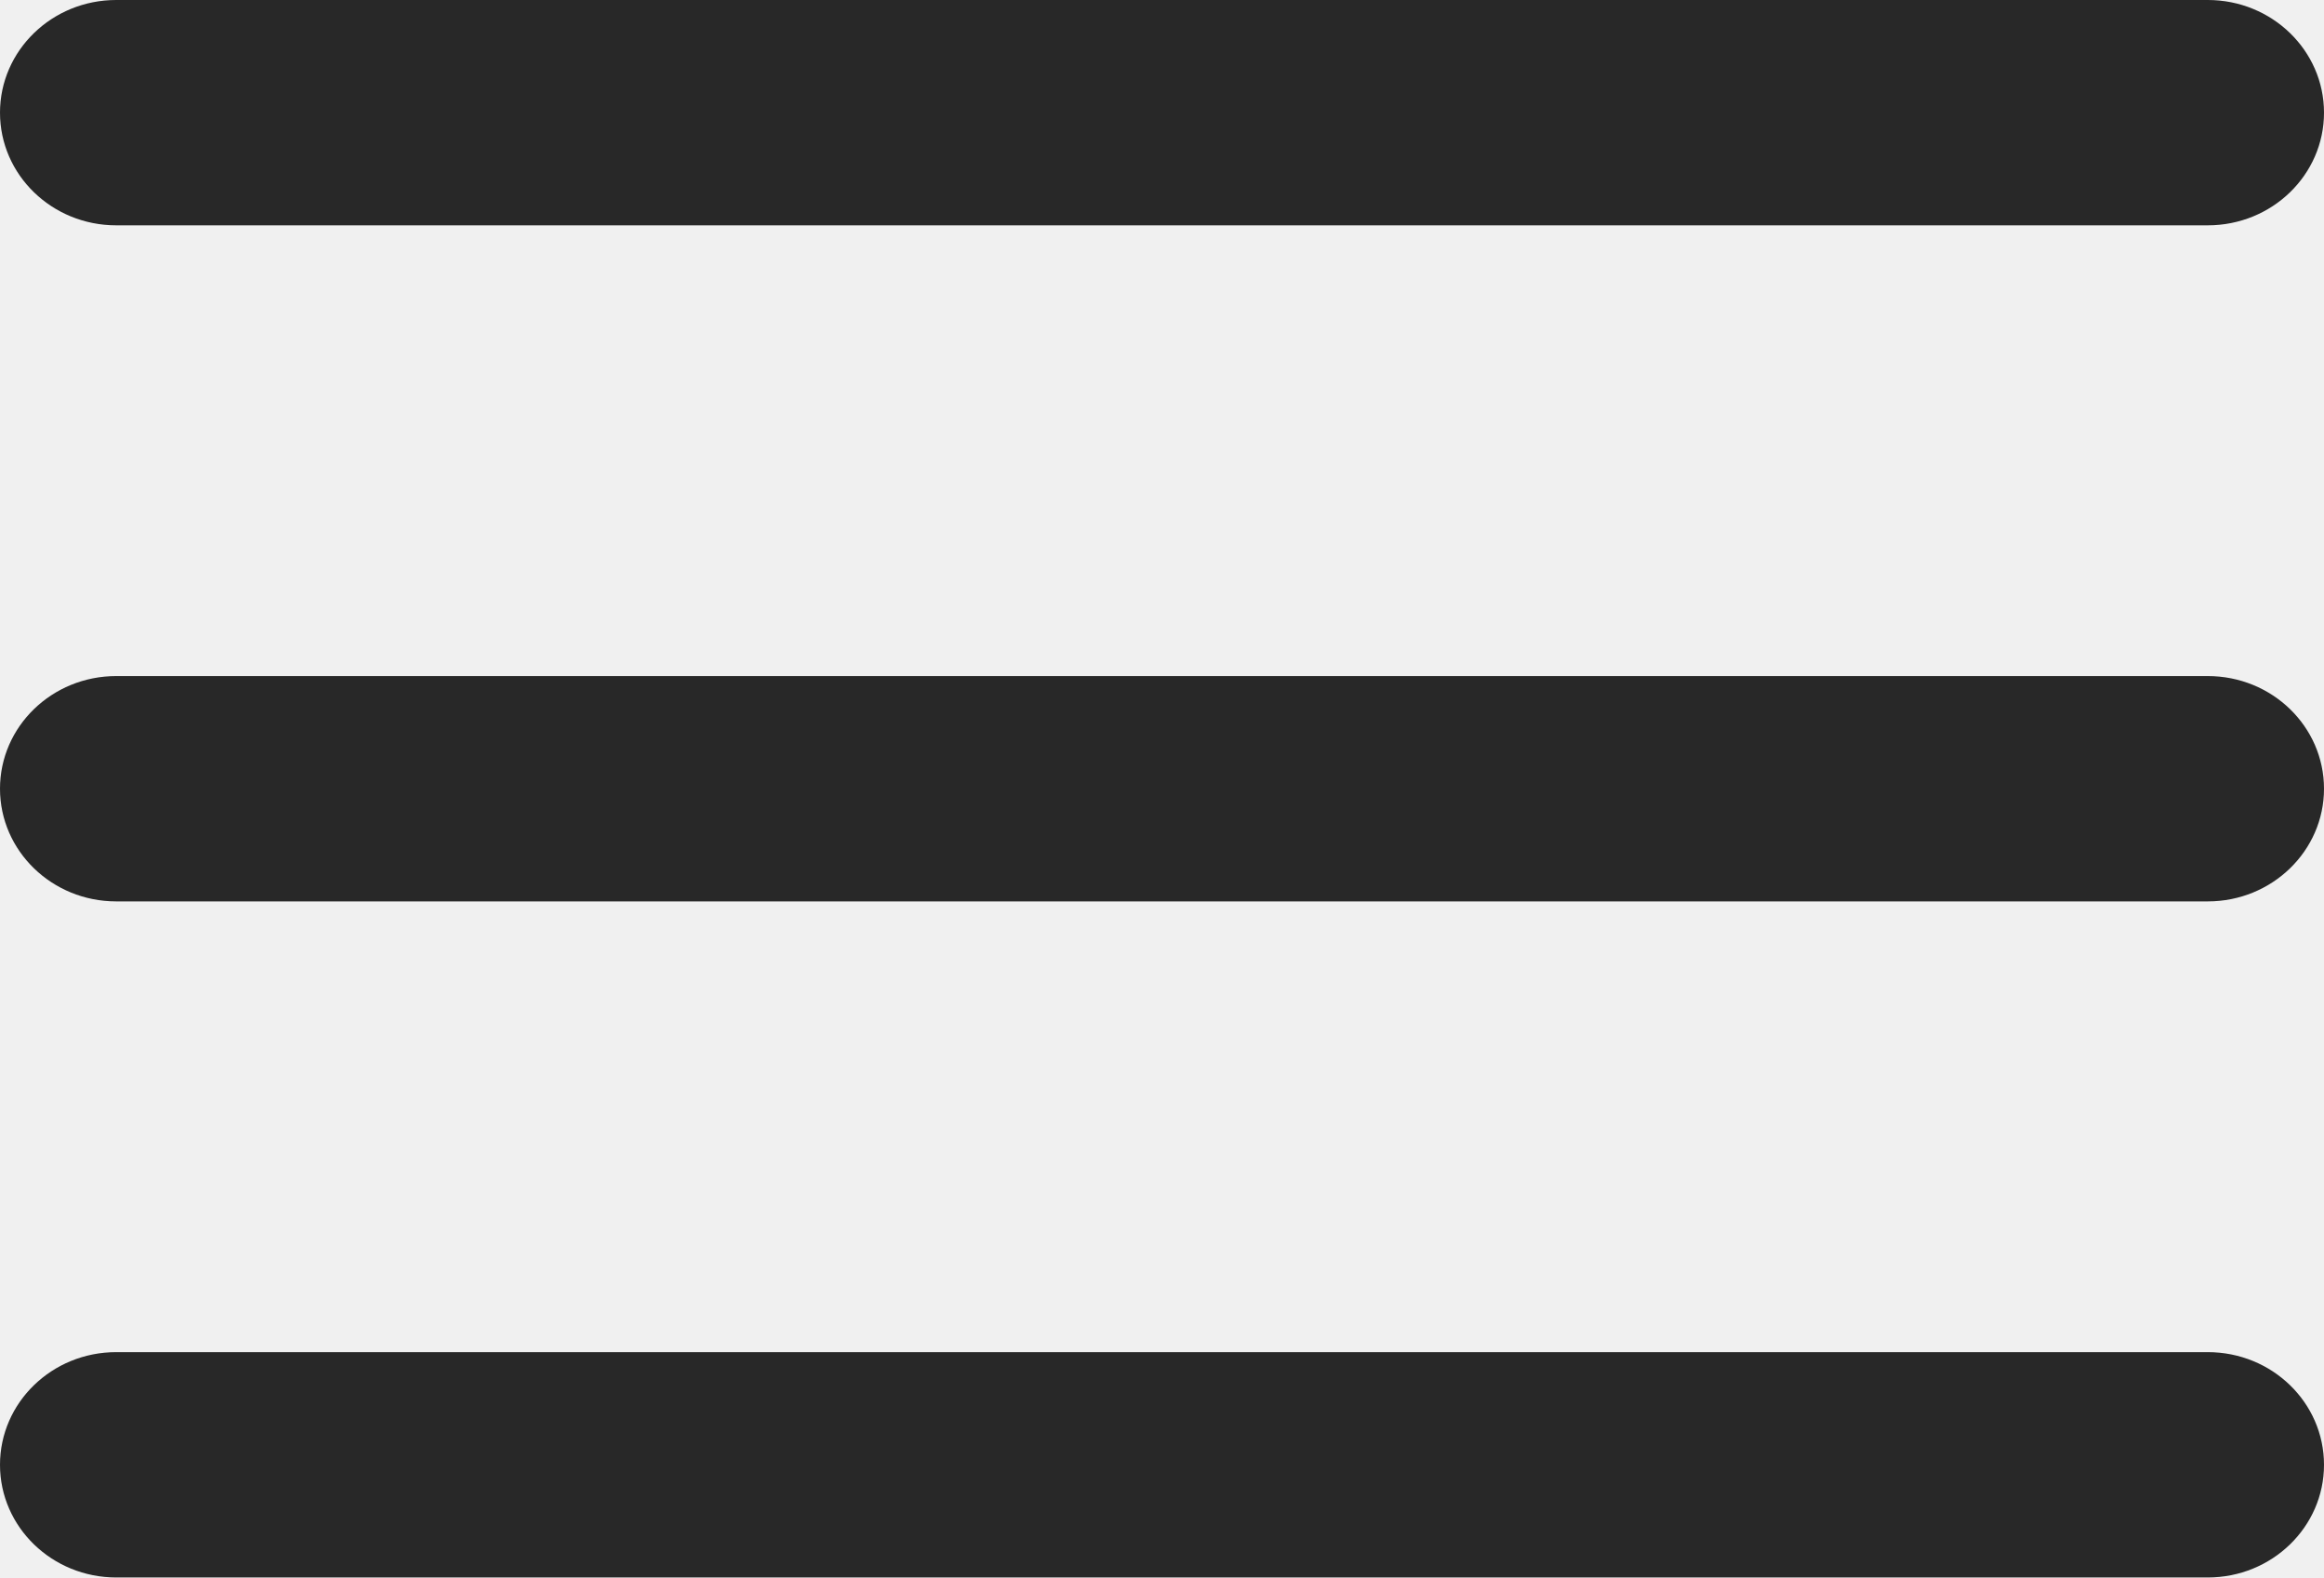
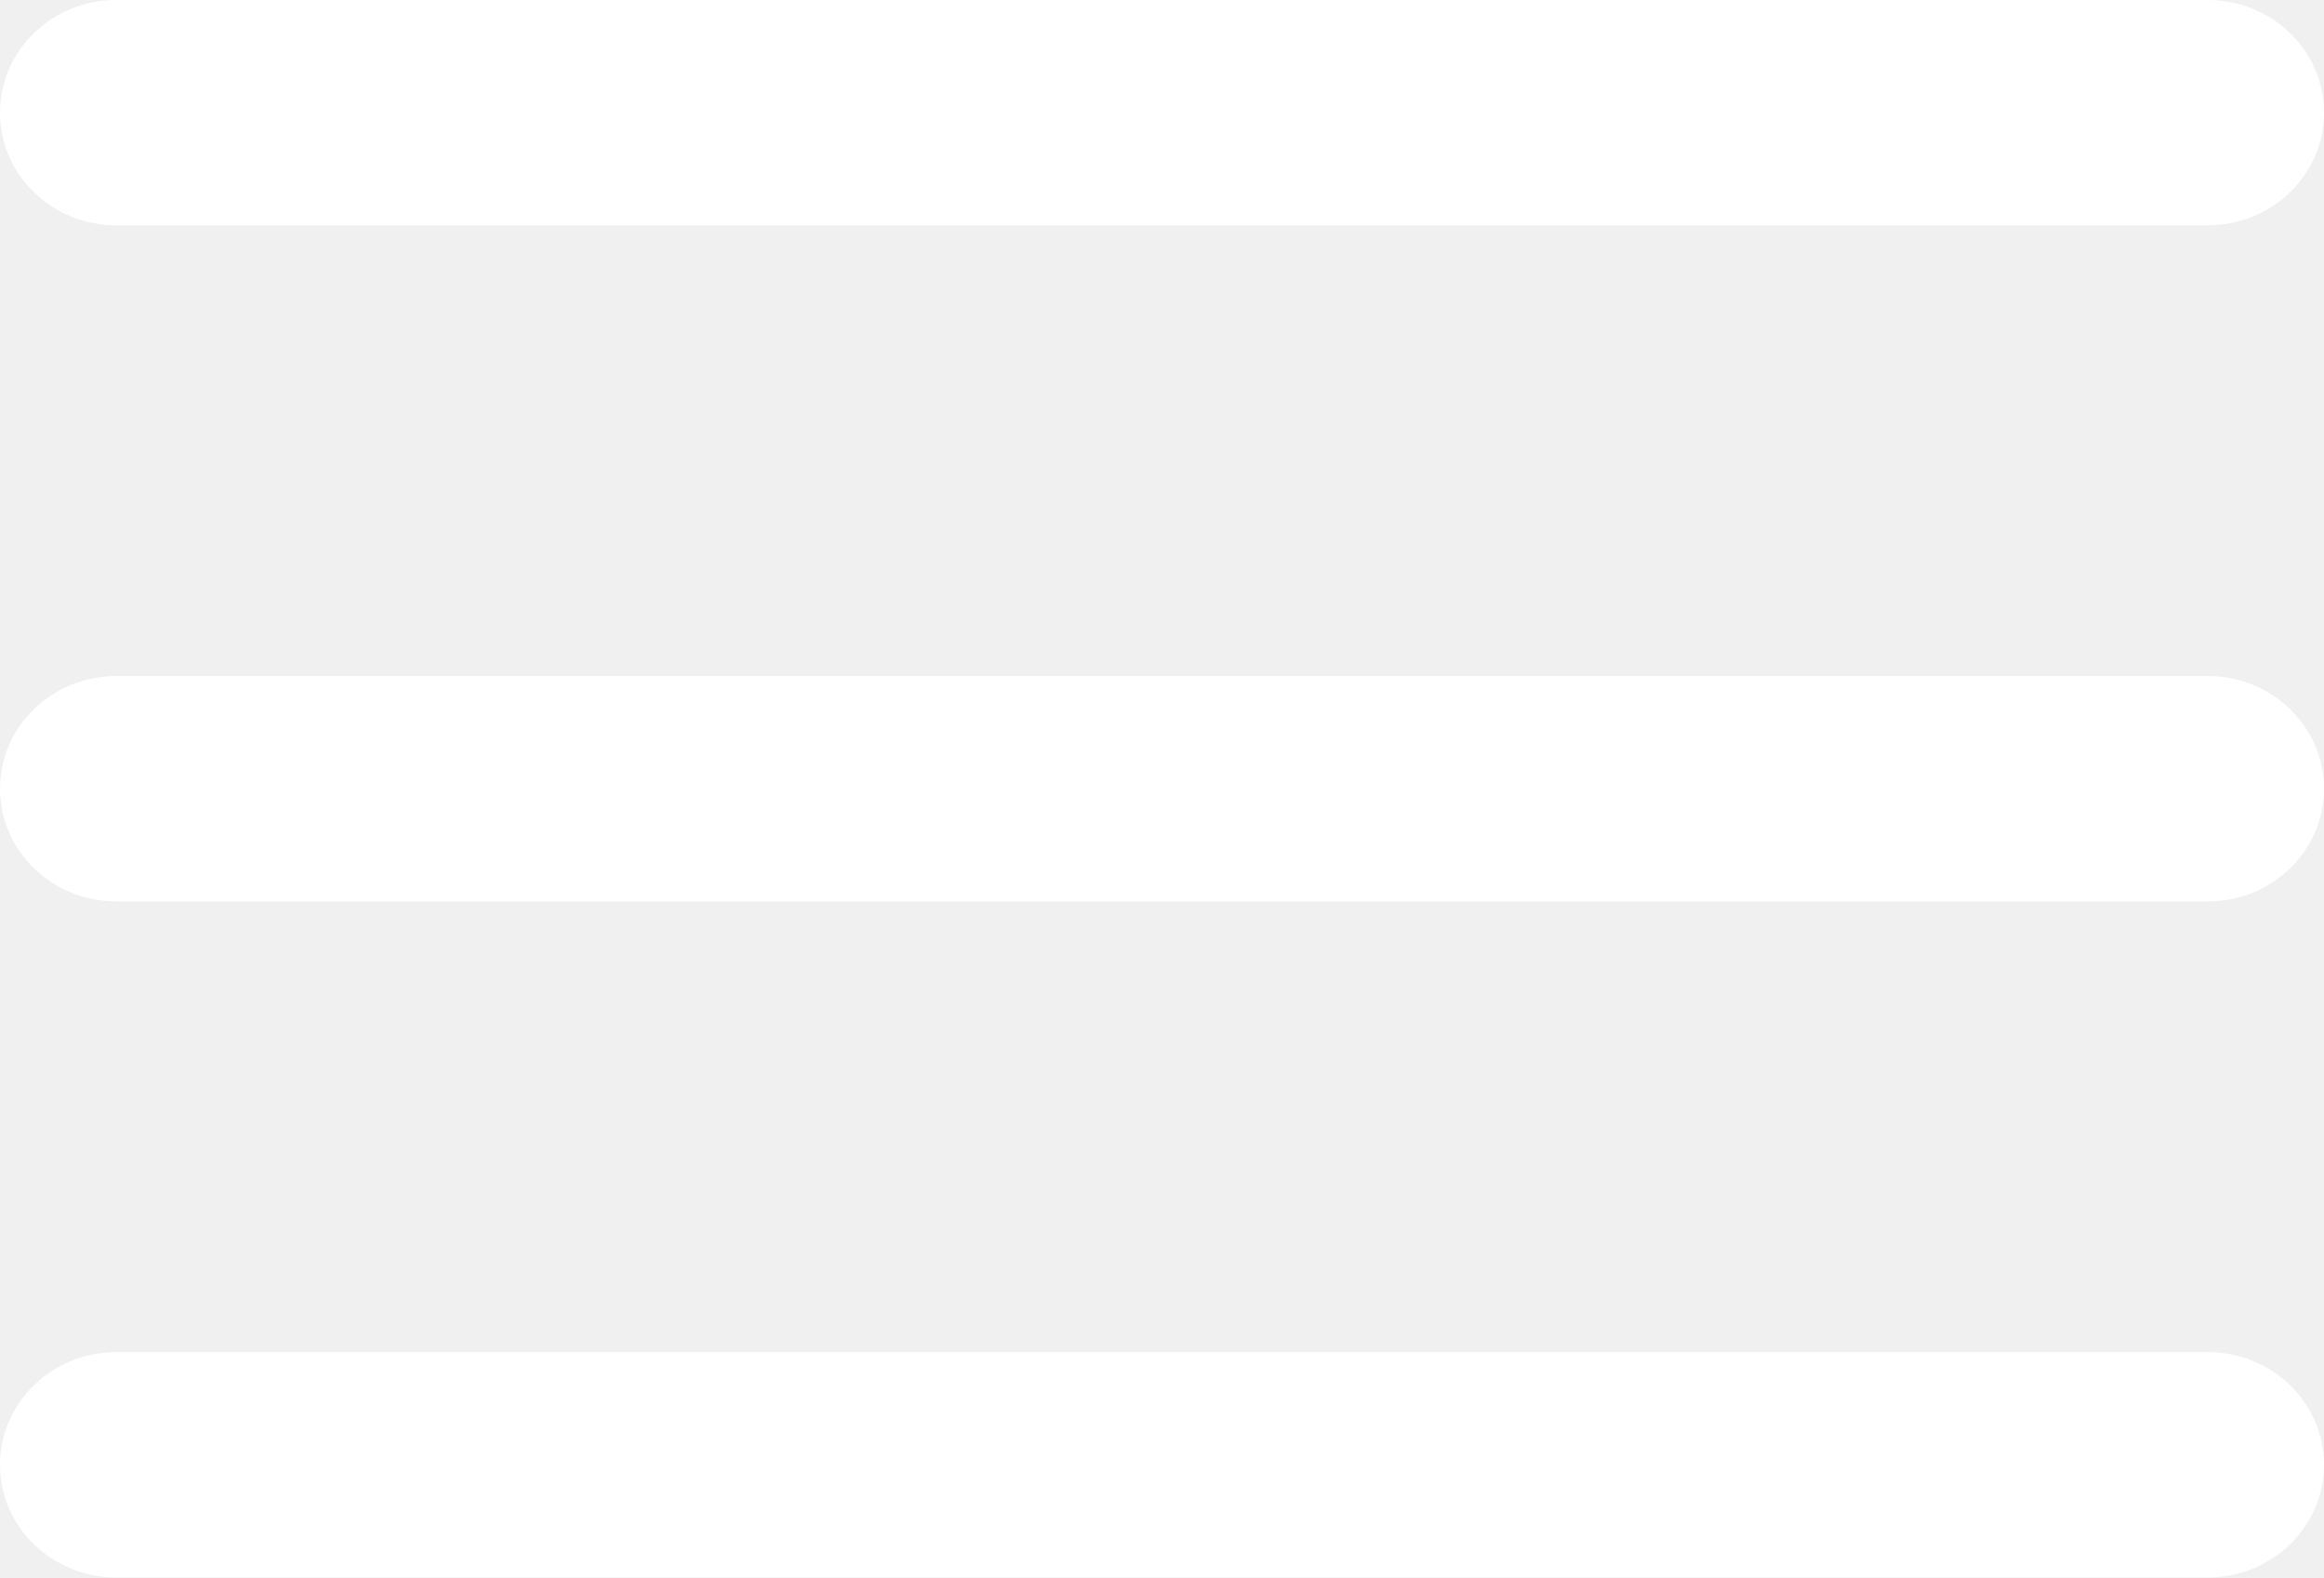
<svg xmlns="http://www.w3.org/2000/svg" width="28" height="19" viewBox="0 0 28 19" fill="none">
-   <path fill-rule="evenodd" clip-rule="evenodd" d="M0 1.357C0 0.608 0.627 0 1.4 0H26.6C27.373 0 28 0.608 28 1.357C28 2.107 27.373 2.714 26.6 2.714H1.4C0.627 2.714 0 2.107 0 1.357ZM0 9.5C0 8.75 0.627 8.143 1.4 8.143H26.6C27.373 8.143 28 8.75 28 9.5C28 10.249 27.373 10.857 26.6 10.857H1.4C0.627 10.857 0 10.249 0 9.5ZM0 17.643C0 16.893 0.627 16.286 1.4 16.286H26.6C27.373 16.286 28 16.893 28 17.643C28 18.392 27.373 19 26.6 19H1.4C0.627 19 0 18.392 0 17.643Z" fill="#282828" />
+   <path fill-rule="evenodd" clip-rule="evenodd" d="M0 1.357C0 0.608 0.627 0 1.4 0H26.6C27.373 0 28 0.608 28 1.357C28 2.107 27.373 2.714 26.6 2.714H1.4C0.627 2.714 0 2.107 0 1.357ZM0 9.5C0 8.75 0.627 8.143 1.4 8.143H26.6C27.373 8.143 28 8.75 28 9.5C28 10.249 27.373 10.857 26.6 10.857H1.4C0.627 10.857 0 10.249 0 9.5ZM0 17.643C0 16.893 0.627 16.286 1.4 16.286H26.6C27.373 16.286 28 16.893 28 17.643C28 18.392 27.373 19 26.6 19H1.4C0.627 19 0 18.392 0 17.643Z" fill="#FFFFFF" />
</svg>
